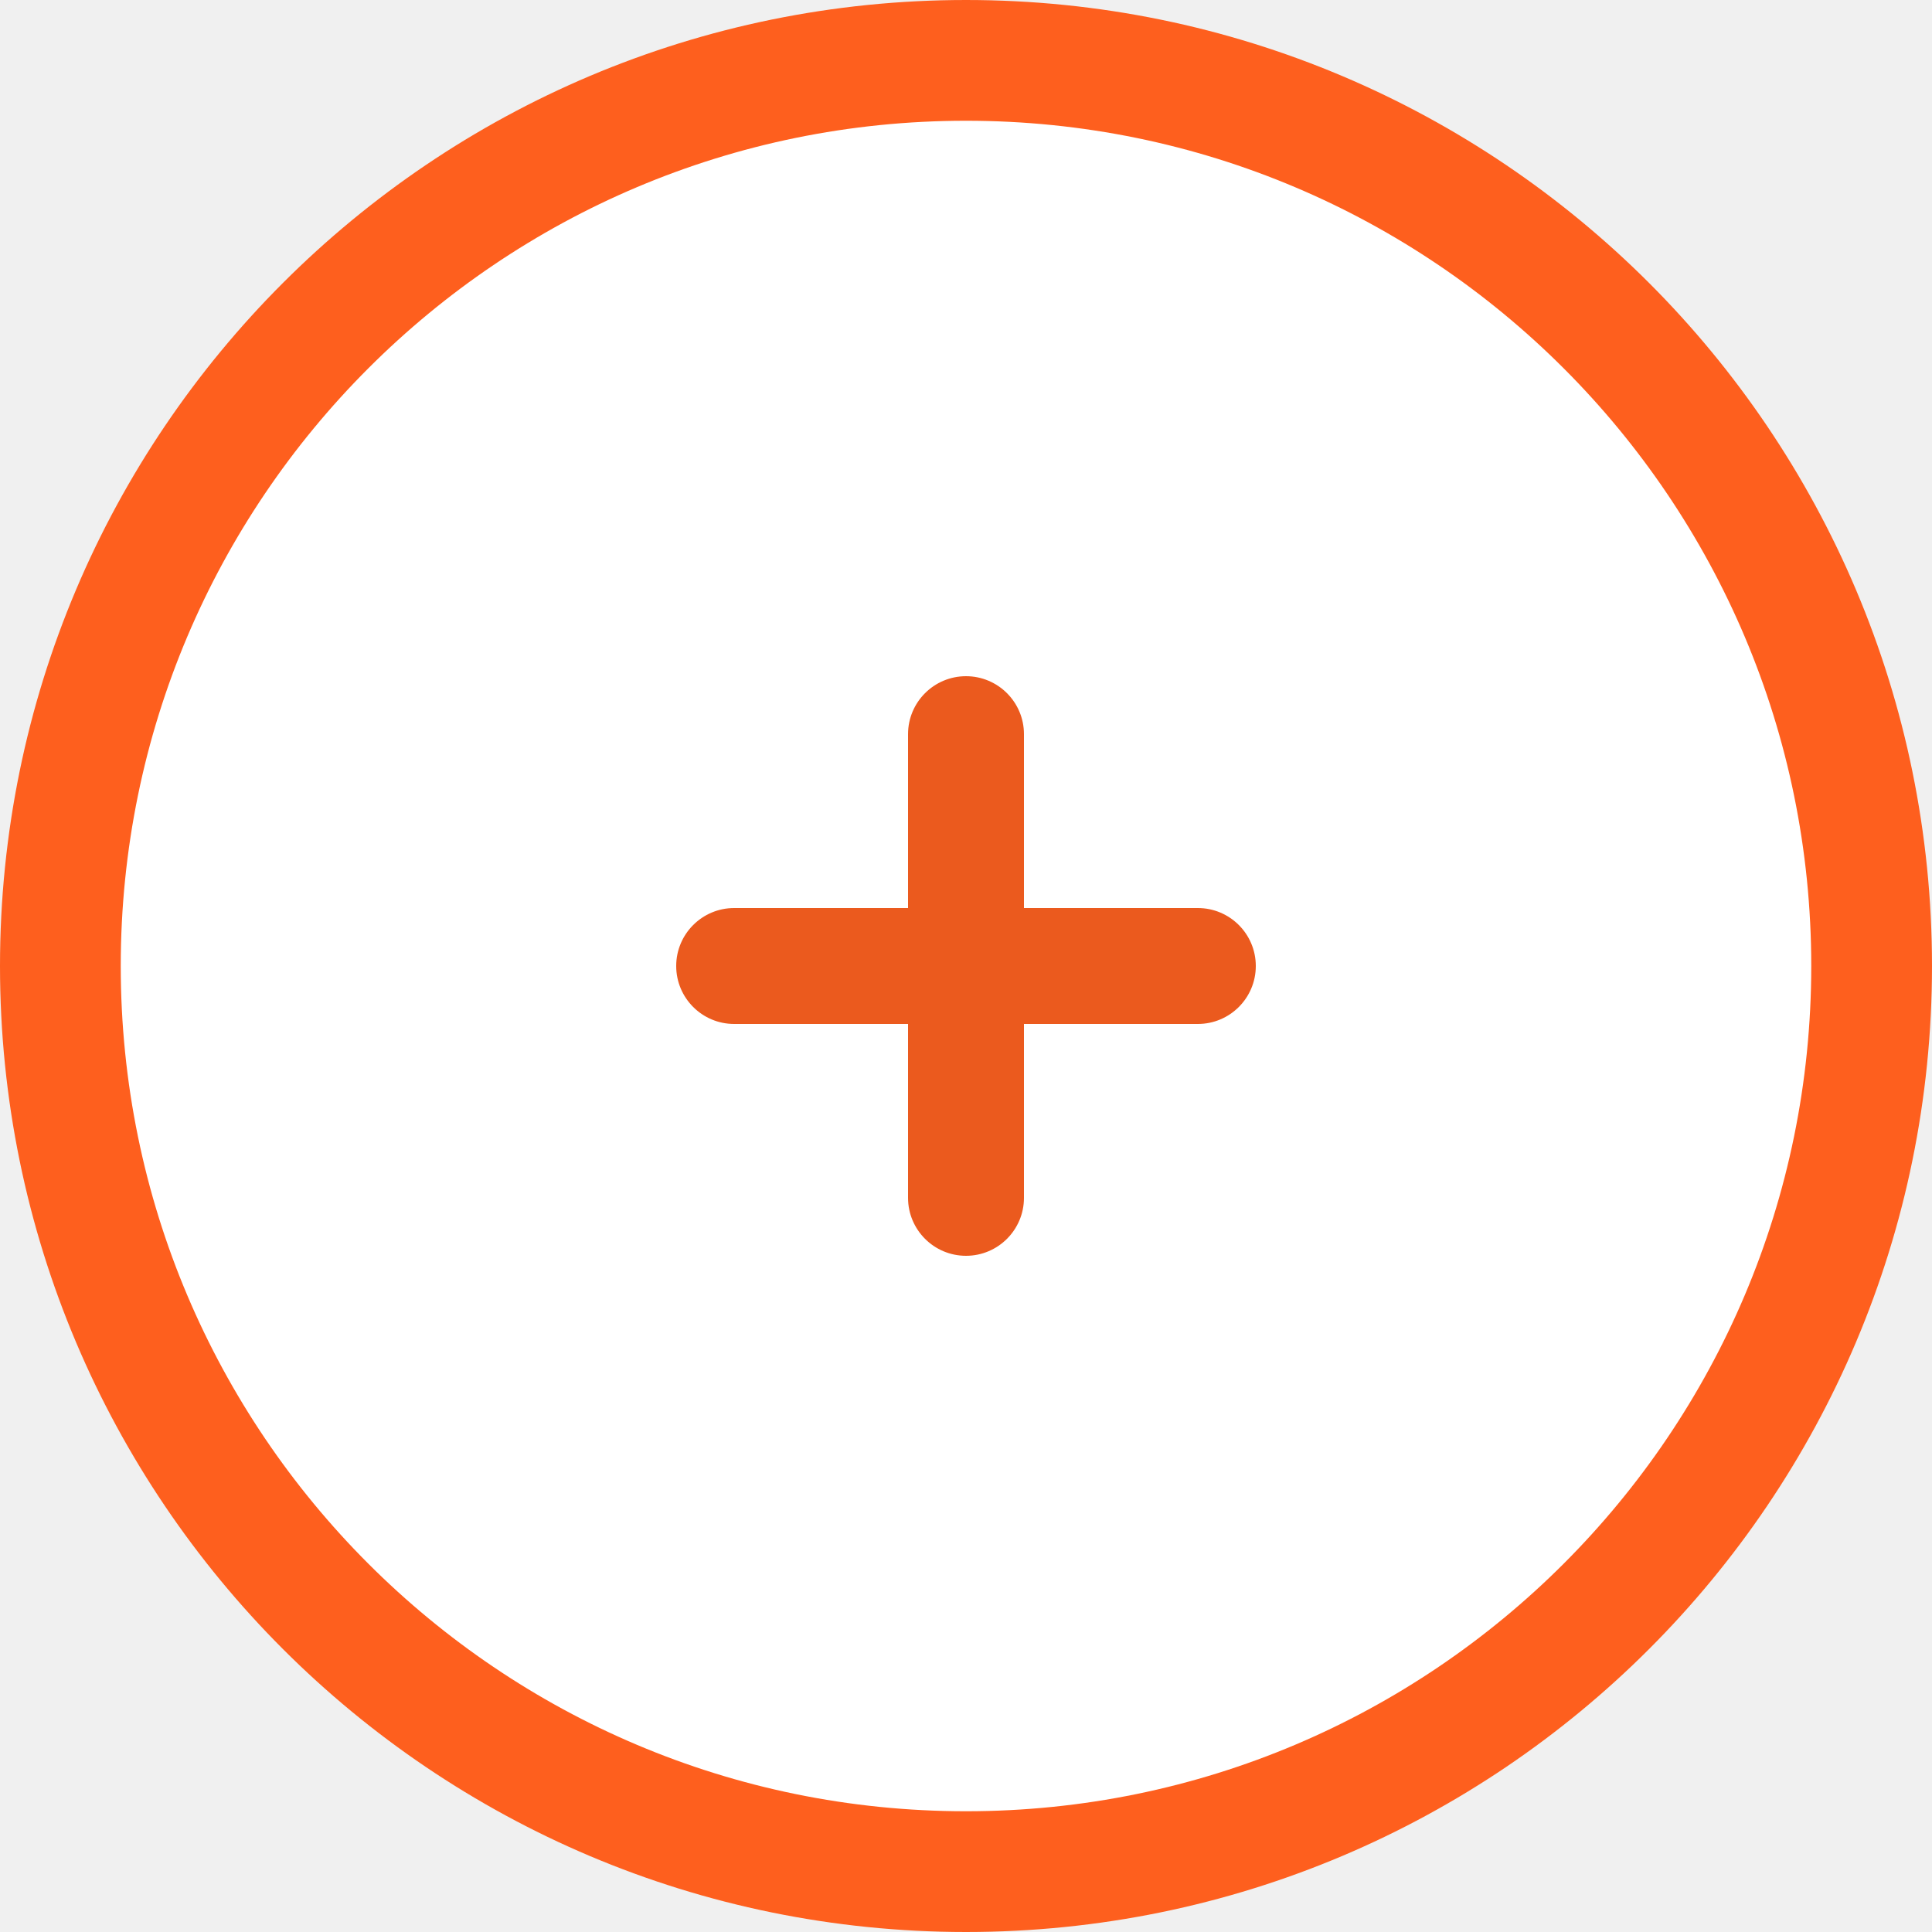
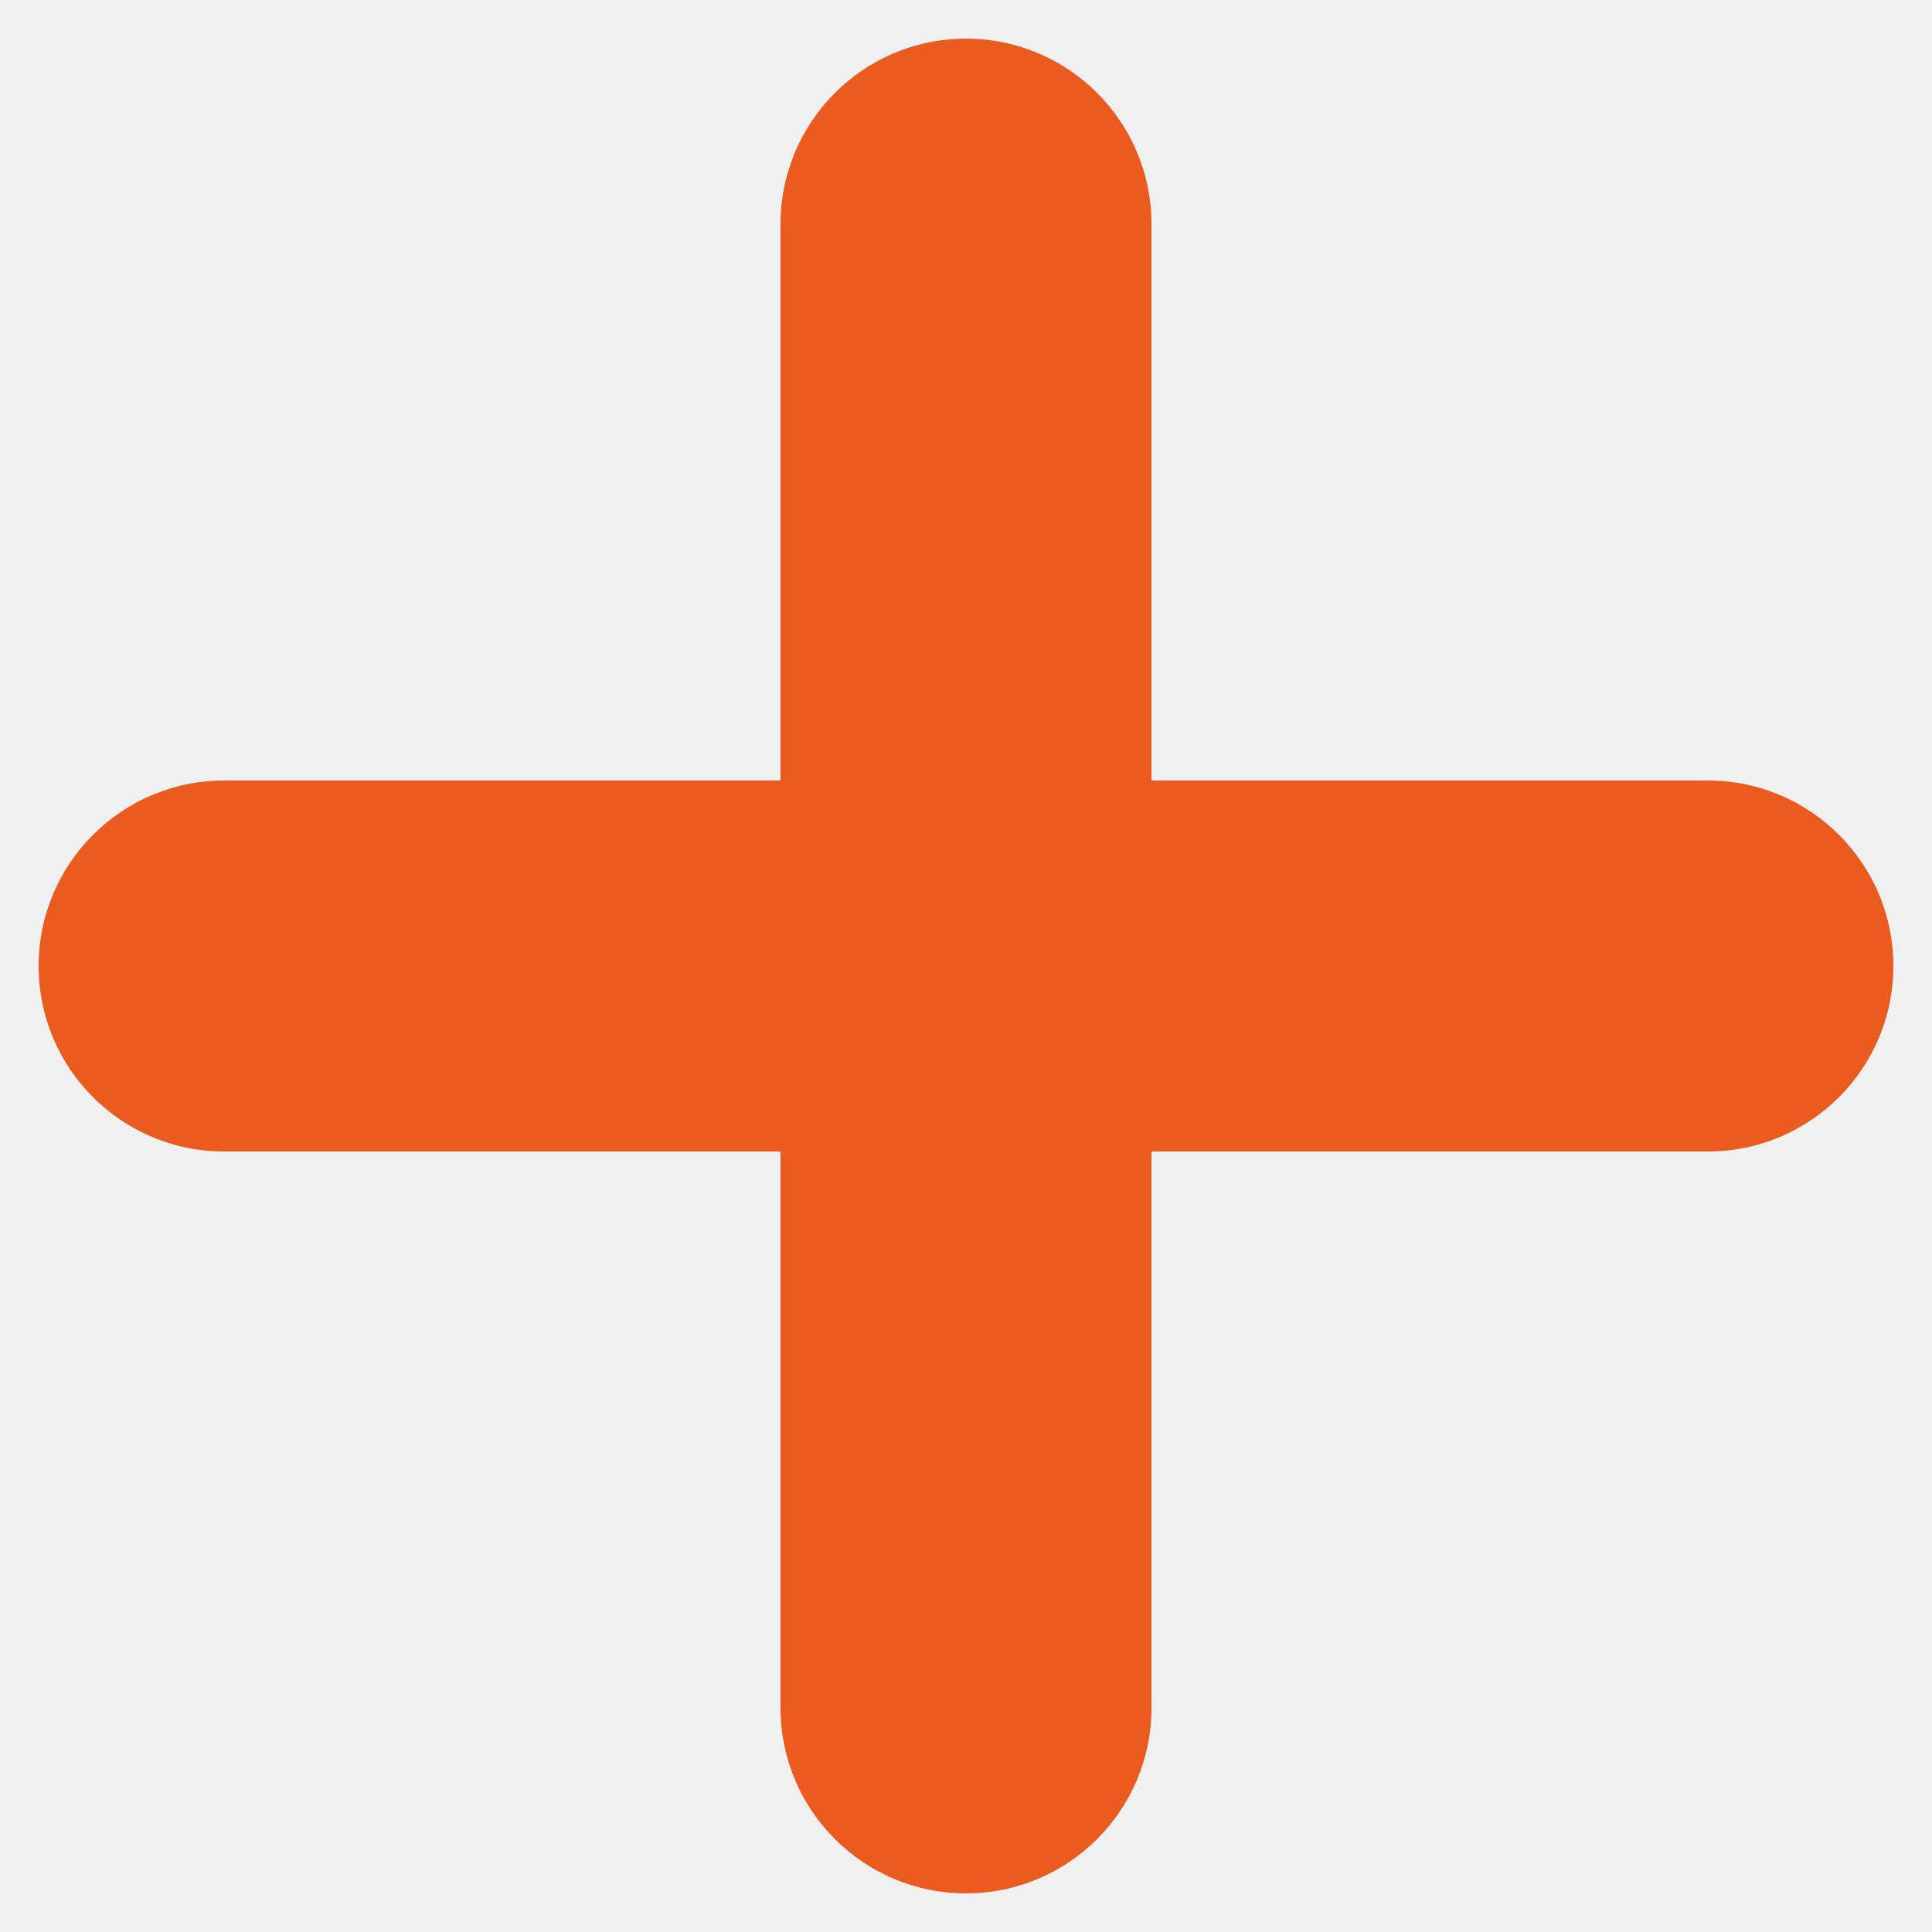
- <svg xmlns="http://www.w3.org/2000/svg" width="32" height="32" viewBox="0 0 32 32" fill="none">
-   <circle cx="16" cy="16" r="15" fill="white" stroke="#FE5F1E" stroke-width="2" />
-   <path d="M19.84 15.04H16.96V12.16C16.96 11.63 16.53 11.2 16 11.2C15.47 11.2 15.04 11.63 15.04 12.16V15.04H12.16C11.63 15.04 11.2 15.47 11.2 16C11.2 16.53 11.63 16.96 12.16 16.96H15.04V19.84C15.04 20.37 15.47 20.8 16 20.8C16.53 20.8 16.96 20.37 16.96 19.84V16.96H19.84C20.37 16.96 20.8 16.53 20.8 16C20.8 15.47 20.37 15.04 19.84 15.04Z" fill="#EB5A1E" />
+ <svg xmlns="http://www.w3.org/2000/svg" width="10" height="10" viewBox="0 0 10 10" fill="none">
+   <path d="M8.84 4.04H5.96V1.16C5.96 0.63 5.53 0.2 5 0.2C4.47 0.2 4.04 0.63 4.04 1.16V4.04H1.16C0.63 4.04 0.2 4.47 0.2 5C0.2 5.53 0.63 5.96 1.16 5.96H4.04V8.84C4.04 9.37 4.47 9.8 5 9.8C5.53 9.8 5.96 9.37 5.96 8.84V5.96H8.84C9.37 5.96 9.8 5.53 9.8 5C9.8 4.47 9.37 4.04 8.84 4.04Z" fill="#EB5A1E" />
</svg>
